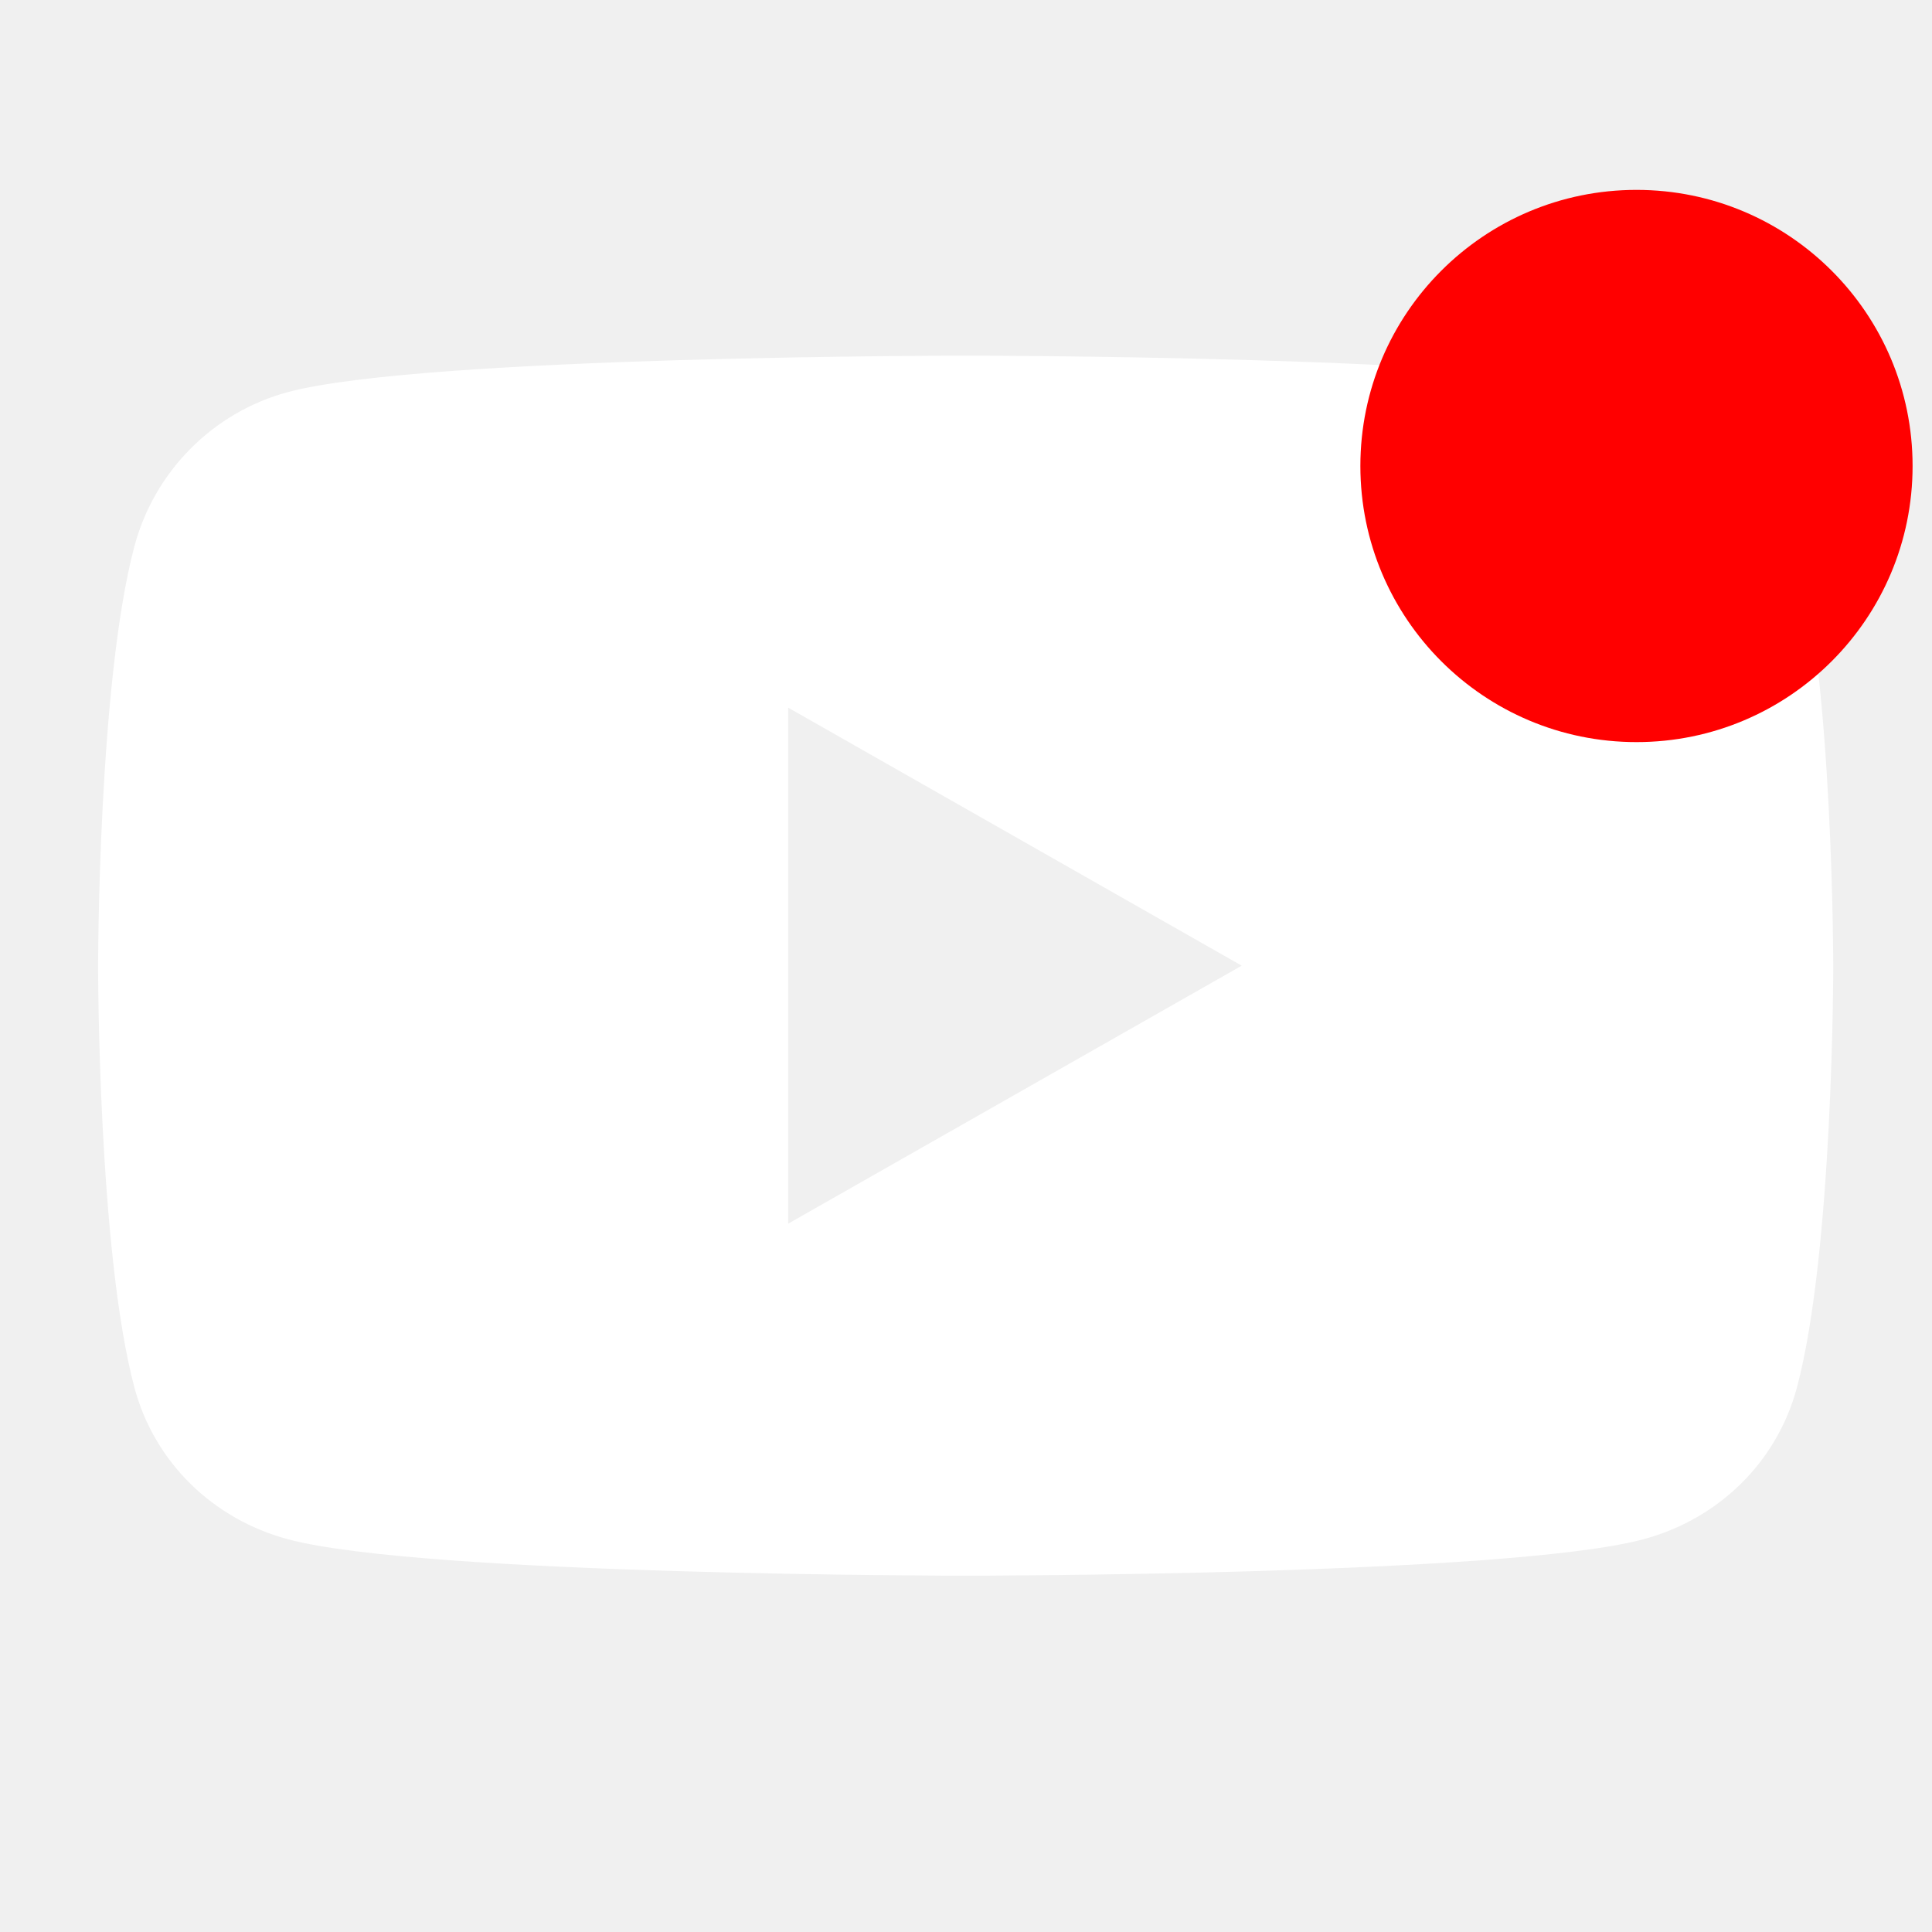
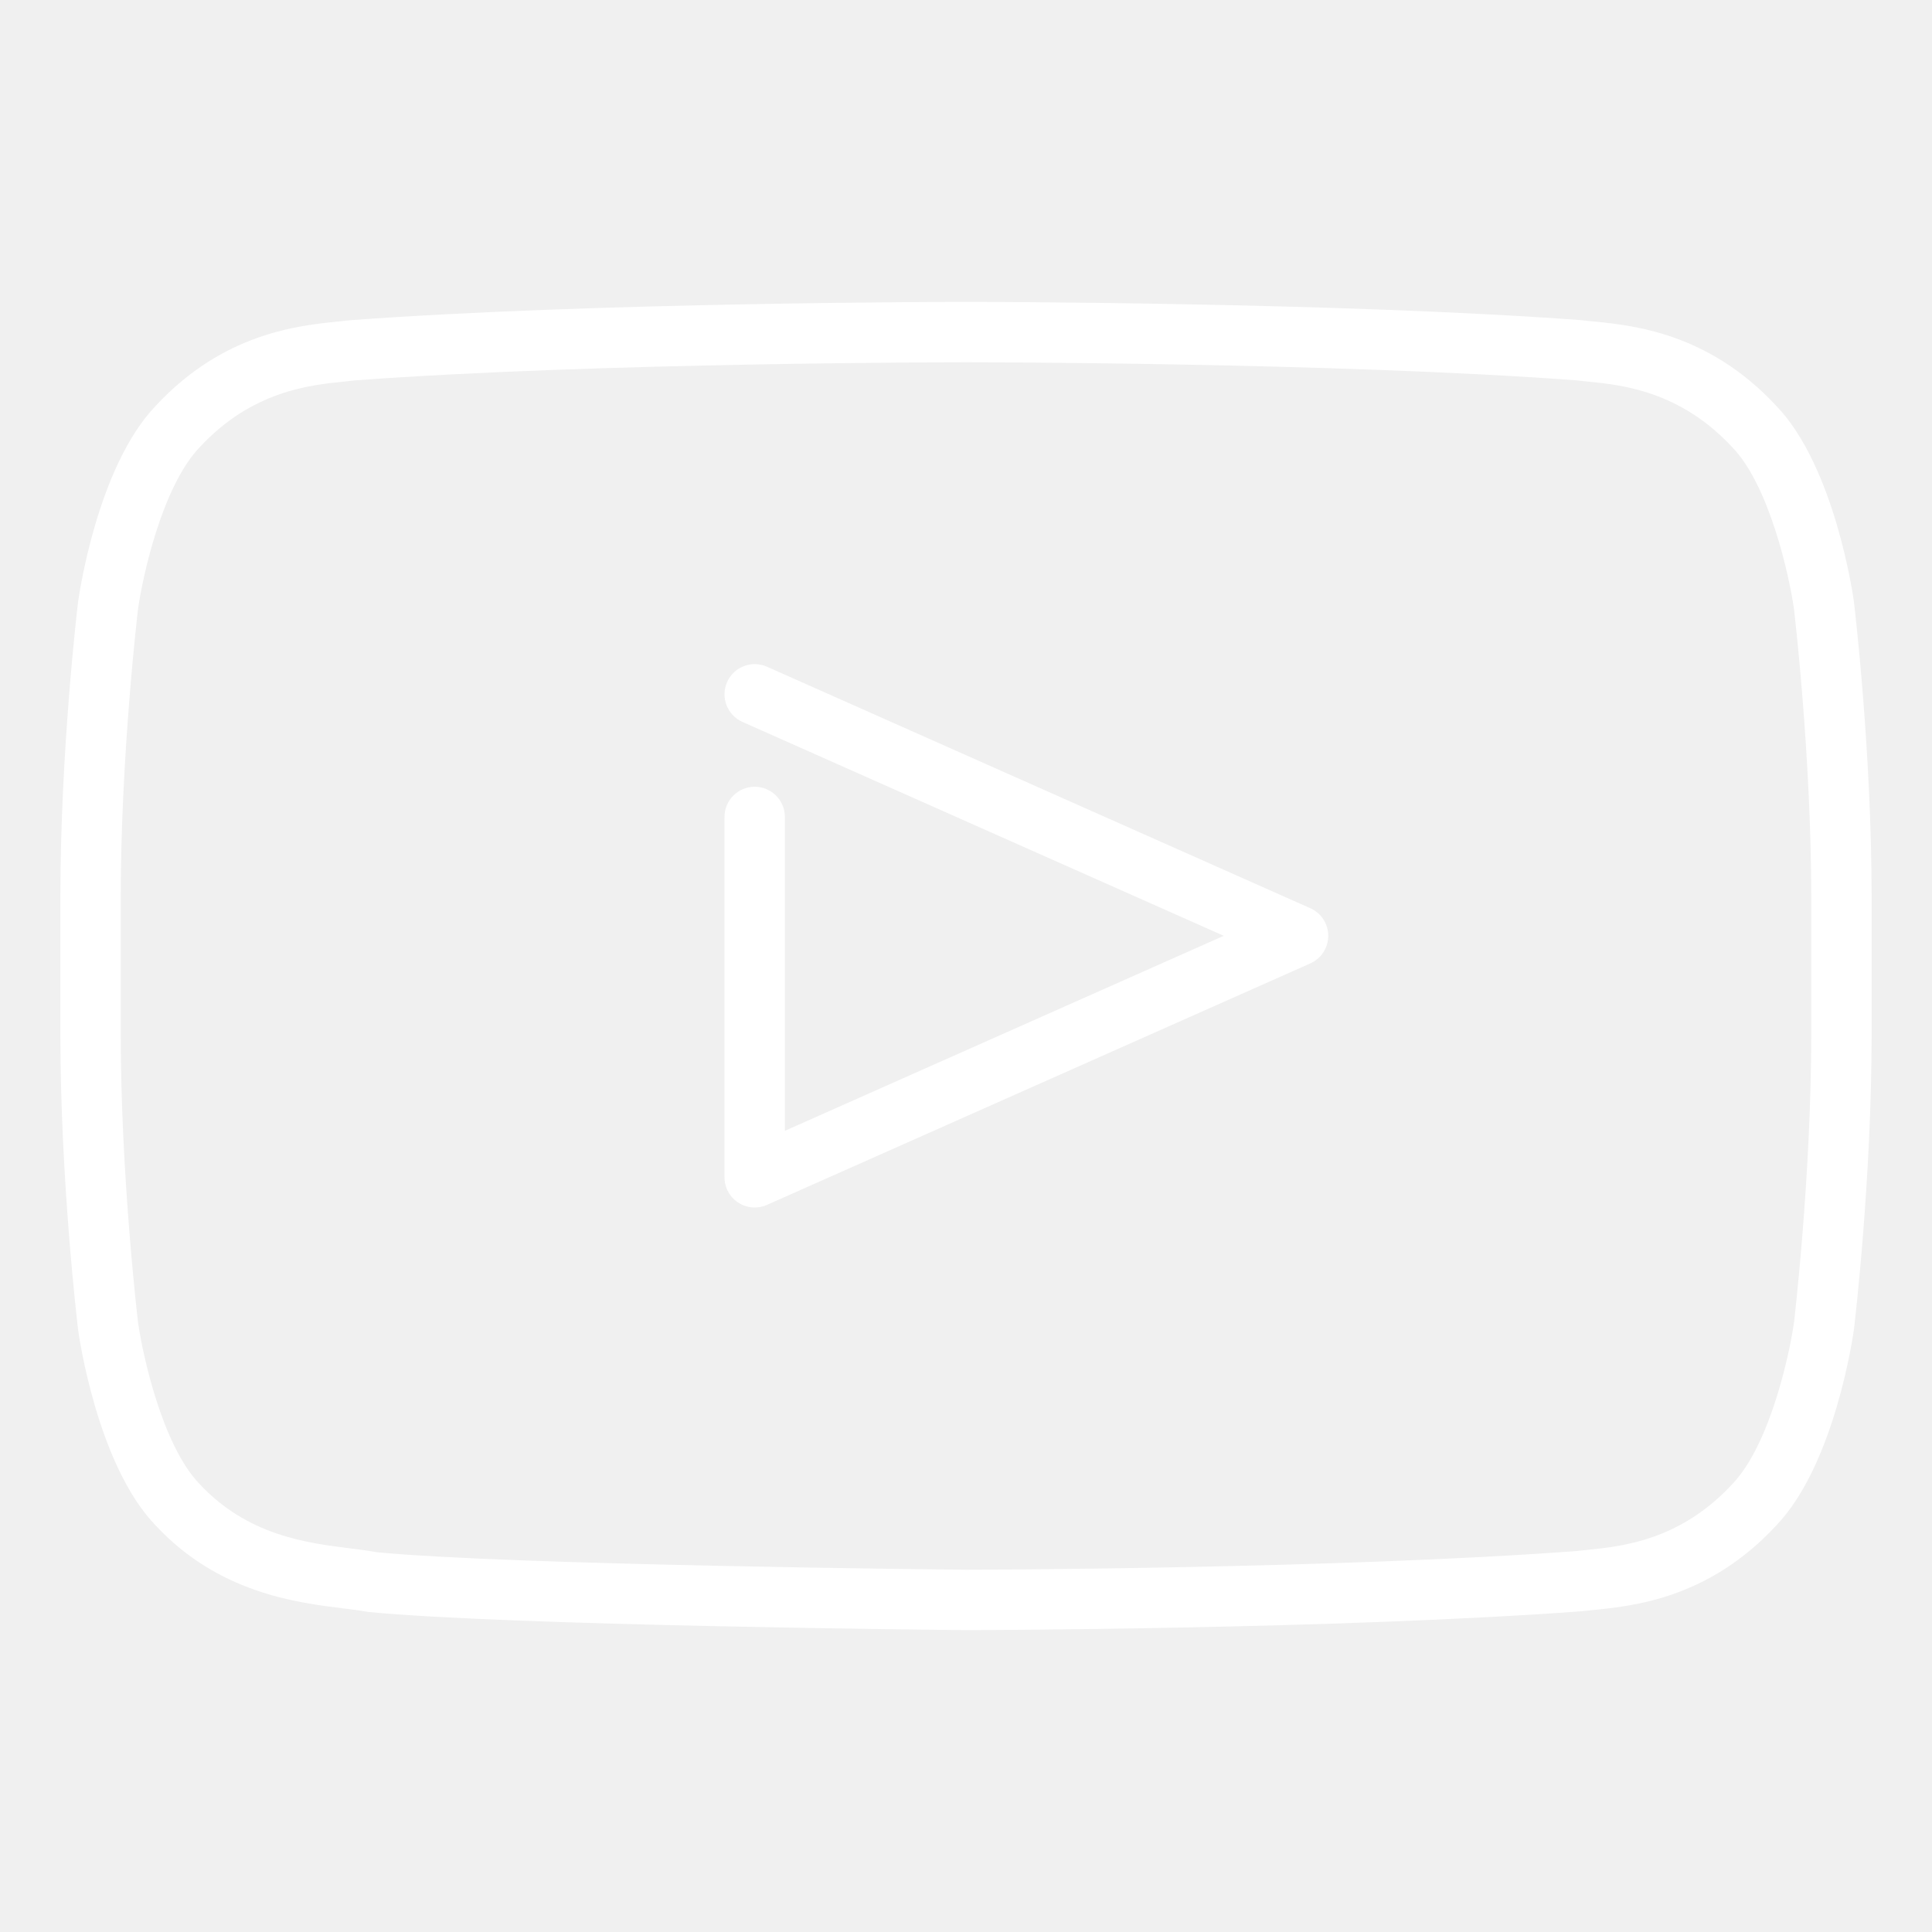
- <svg xmlns="http://www.w3.org/2000/svg" width="100%" height="100%" viewBox="0 0 8892 8892" version="1.1" xml:space="preserve" style="fill-rule:evenodd;clip-rule:evenodd;stroke-linejoin:round;stroke-miterlimit:2;">
-   <g id="_x33_95-youtube">
-     <g>
-       <path d="M8270.62,2515.42c-91.858,-345.817 -362.467,-618.196 -706.079,-710.642c-622.775,-167.933 -3120.08,-167.933 -3120.08,-167.933c0.001,-0 -2497.31,-0 -3120.12,167.95c-343.596,92.446 -614.205,364.808 -706.042,710.641c-166.875,626.825 -166.875,1934.69 -166.875,1934.69c-0,-0 -0,1307.88 166.875,1934.69c91.837,345.834 362.446,606.859 706.042,699.325c622.812,167.934 3120.12,167.934 3120.12,167.934c-0.001,-0 2497.31,-0 3120.09,-167.95c343.608,-92.467 614.217,-353.492 706.075,-699.325c166.875,-626.804 166.875,-1934.69 166.875,-1934.69c0,0 0,-1307.85 -166.875,-1934.69Zm-4642.92,3116.47l0,-2374.88l2087.26,1187.47l-2087.26,1187.41Z" style="fill:#fff;fill-rule:nonzero;" />
-       <circle cx="7531.87" cy="2144.72" r="1270.78" style="fill:#f00;" />
+ <svg xmlns="http://www.w3.org/2000/svg" width="32" height="32" id="screenshot-9f6e0d34-ae61-8034-8003-a16ea870f40e" viewBox="0 0 32 32" style="-webkit-print-color-adjust: exact;" fill="none" version="1.1">
+   <g width="32px" xml:space="preserve" height="32px" id="shape-9f6e0d34-ae61-8034-8003-a16ea870f40e" style="fill: rgb(0, 0, 0);" ry="0" rx="0" version="1.1" enable-background="new 0 0 32 32">
+     <g id="shape-9f6e0d34-ae61-8034-8003-a16ea870f410" rx="0" ry="0" style="fill: rgb(0, 0, 0);">
+       <g id="shape-9f6e0d34-ae61-8034-8003-a16ea870f411">
+         <g class="fills" id="fills-9f6e0d34-ae61-8034-8003-a16ea870f411">
+           <path rx="0" ry="0" d="M16.000,27.000C15.999,27.000,15.997,27.000,16.000,27.000ZC15.686,26.997,8.407,26.926,6.091,26.698C5.945,26.672,5.822,26.657,5.684,26.640C4.910,26.544,3.615,26.384,2.575,25.263C1.610,24.259,1.306,22.119,1.294,22.028C1.281,21.919,1.000,19.545,1.000,17.128L1.000,14.862C1.000,12.444,1.281,10.070,1.293,9.970C1.307,9.871,1.610,7.731,2.581,6.720C3.699,5.515,4.944,5.391,5.613,5.324L5.788,5.305C9.841,5.003,15.933,5.000,15.994,5.000C16.067,5.000,22.159,5.003,26.189,5.303L26.387,5.324C27.056,5.390,28.301,5.514,29.424,6.726C30.389,7.731,30.694,9.871,30.706,9.961C30.719,10.070,31.000,12.444,31.000,14.862L31.000,17.128C31.000,19.546,30.719,21.920,30.707,22.020C30.693,22.119,30.389,24.259,29.417,25.270C28.301,26.475,27.057,26.600,26.388,26.667L26.212,26.686C22.159,26.988,16.062,27.000,16.000,27.000ZZM16.006,6.000C15.934,6.000,9.878,6.003,5.885,6.300L5.712,6.319C5.137,6.376,4.175,6.472,3.309,7.406C2.682,8.060,2.357,9.570,2.285,10.098C2.283,10.113,2.000,12.506,2.000,14.862L2.000,17.128C2.000,19.486,2.283,21.877,2.286,21.900C2.358,22.420,2.684,23.932,3.302,24.576C4.099,25.435,5.086,25.557,5.807,25.647C5.971,25.668,6.116,25.686,6.235,25.709C8.445,25.925,15.826,25.998,16.002,26.000C16.162,26.000,22.155,25.985,26.115,25.690L26.289,25.671C26.864,25.613,27.826,25.517,28.691,24.583C29.318,23.930,29.643,22.419,29.716,21.892C29.717,21.876,30.000,19.484,30.000,17.128L30.000,14.862C30.000,12.506,29.717,10.113,29.714,10.089C29.642,9.569,29.315,8.057,28.696,7.412C27.825,6.472,26.863,6.376,26.288,6.319L26.091,6.298C22.122,6.003,16.066,6.000,16.006,6.000ZZ" style="fill: rgb(255, 255, 255); fill-opacity: 1;" />
+         </g>
+       </g>
+       <g id="shape-9f6e0d34-ae61-8034-8003-a16ea870f412">
+         <g class="fills" id="fills-9f6e0d34-ae61-8034-8003-a16ea870f412">
+           <path rx="0" ry="0" d="M12.500,20.000C12.405,20.000,12.310,19.973,12.228,19.919C12.085,19.827,12.000,19.669,12.000,19.500L12.000,13.531C12.000,13.255,12.224,13.031,12.500,13.031C12.776,13.031,13.000,13.255,13.000,13.531L13.000,18.730L20.269,15.500L12.297,11.957C12.045,11.845,11.931,11.549,12.043,11.297C12.155,11.045,12.451,10.931,12.703,11.043L21.703,15.043C21.884,15.124,22.000,15.302,22.000,15.500C22.000,15.698,21.884,15.876,21.703,15.957L12.703,19.957C12.638,19.986,12.569,20.000,12.500,20.000ZZ" style="fill: rgb(255, 255, 255); fill-opacity: 1;" />
+         </g>
+       </g>
    </g>
  </g>
</svg>
